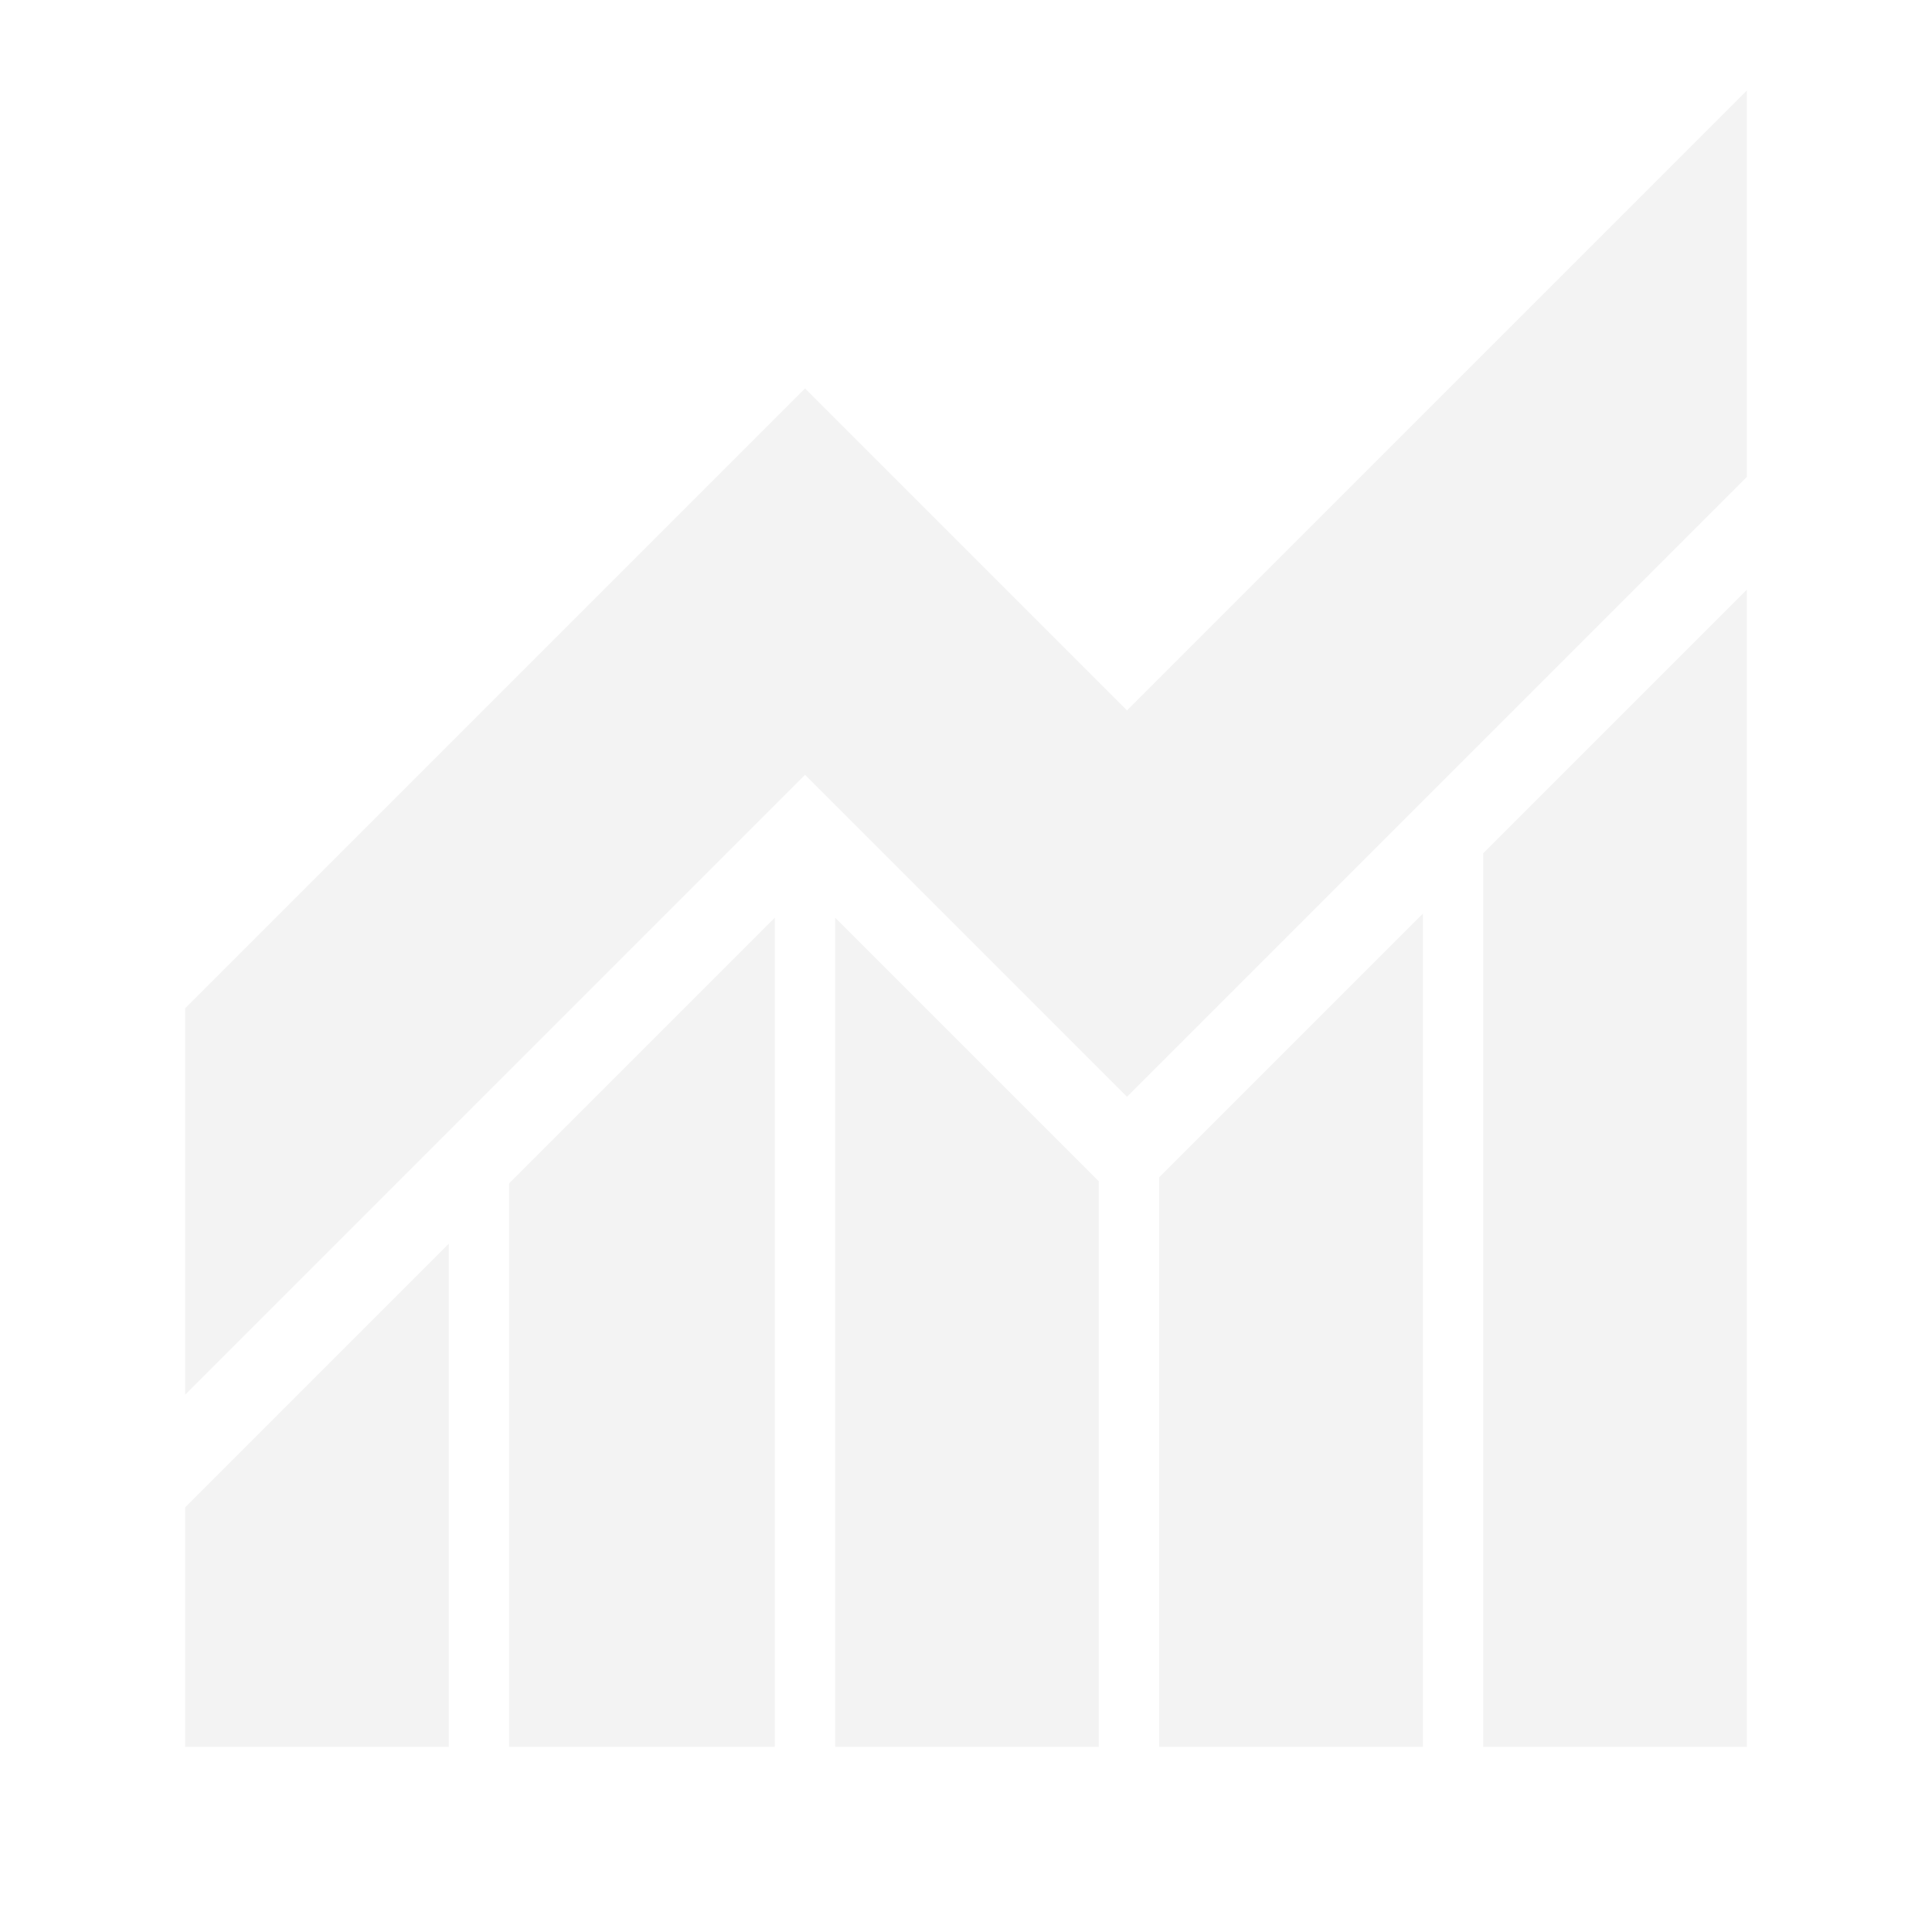
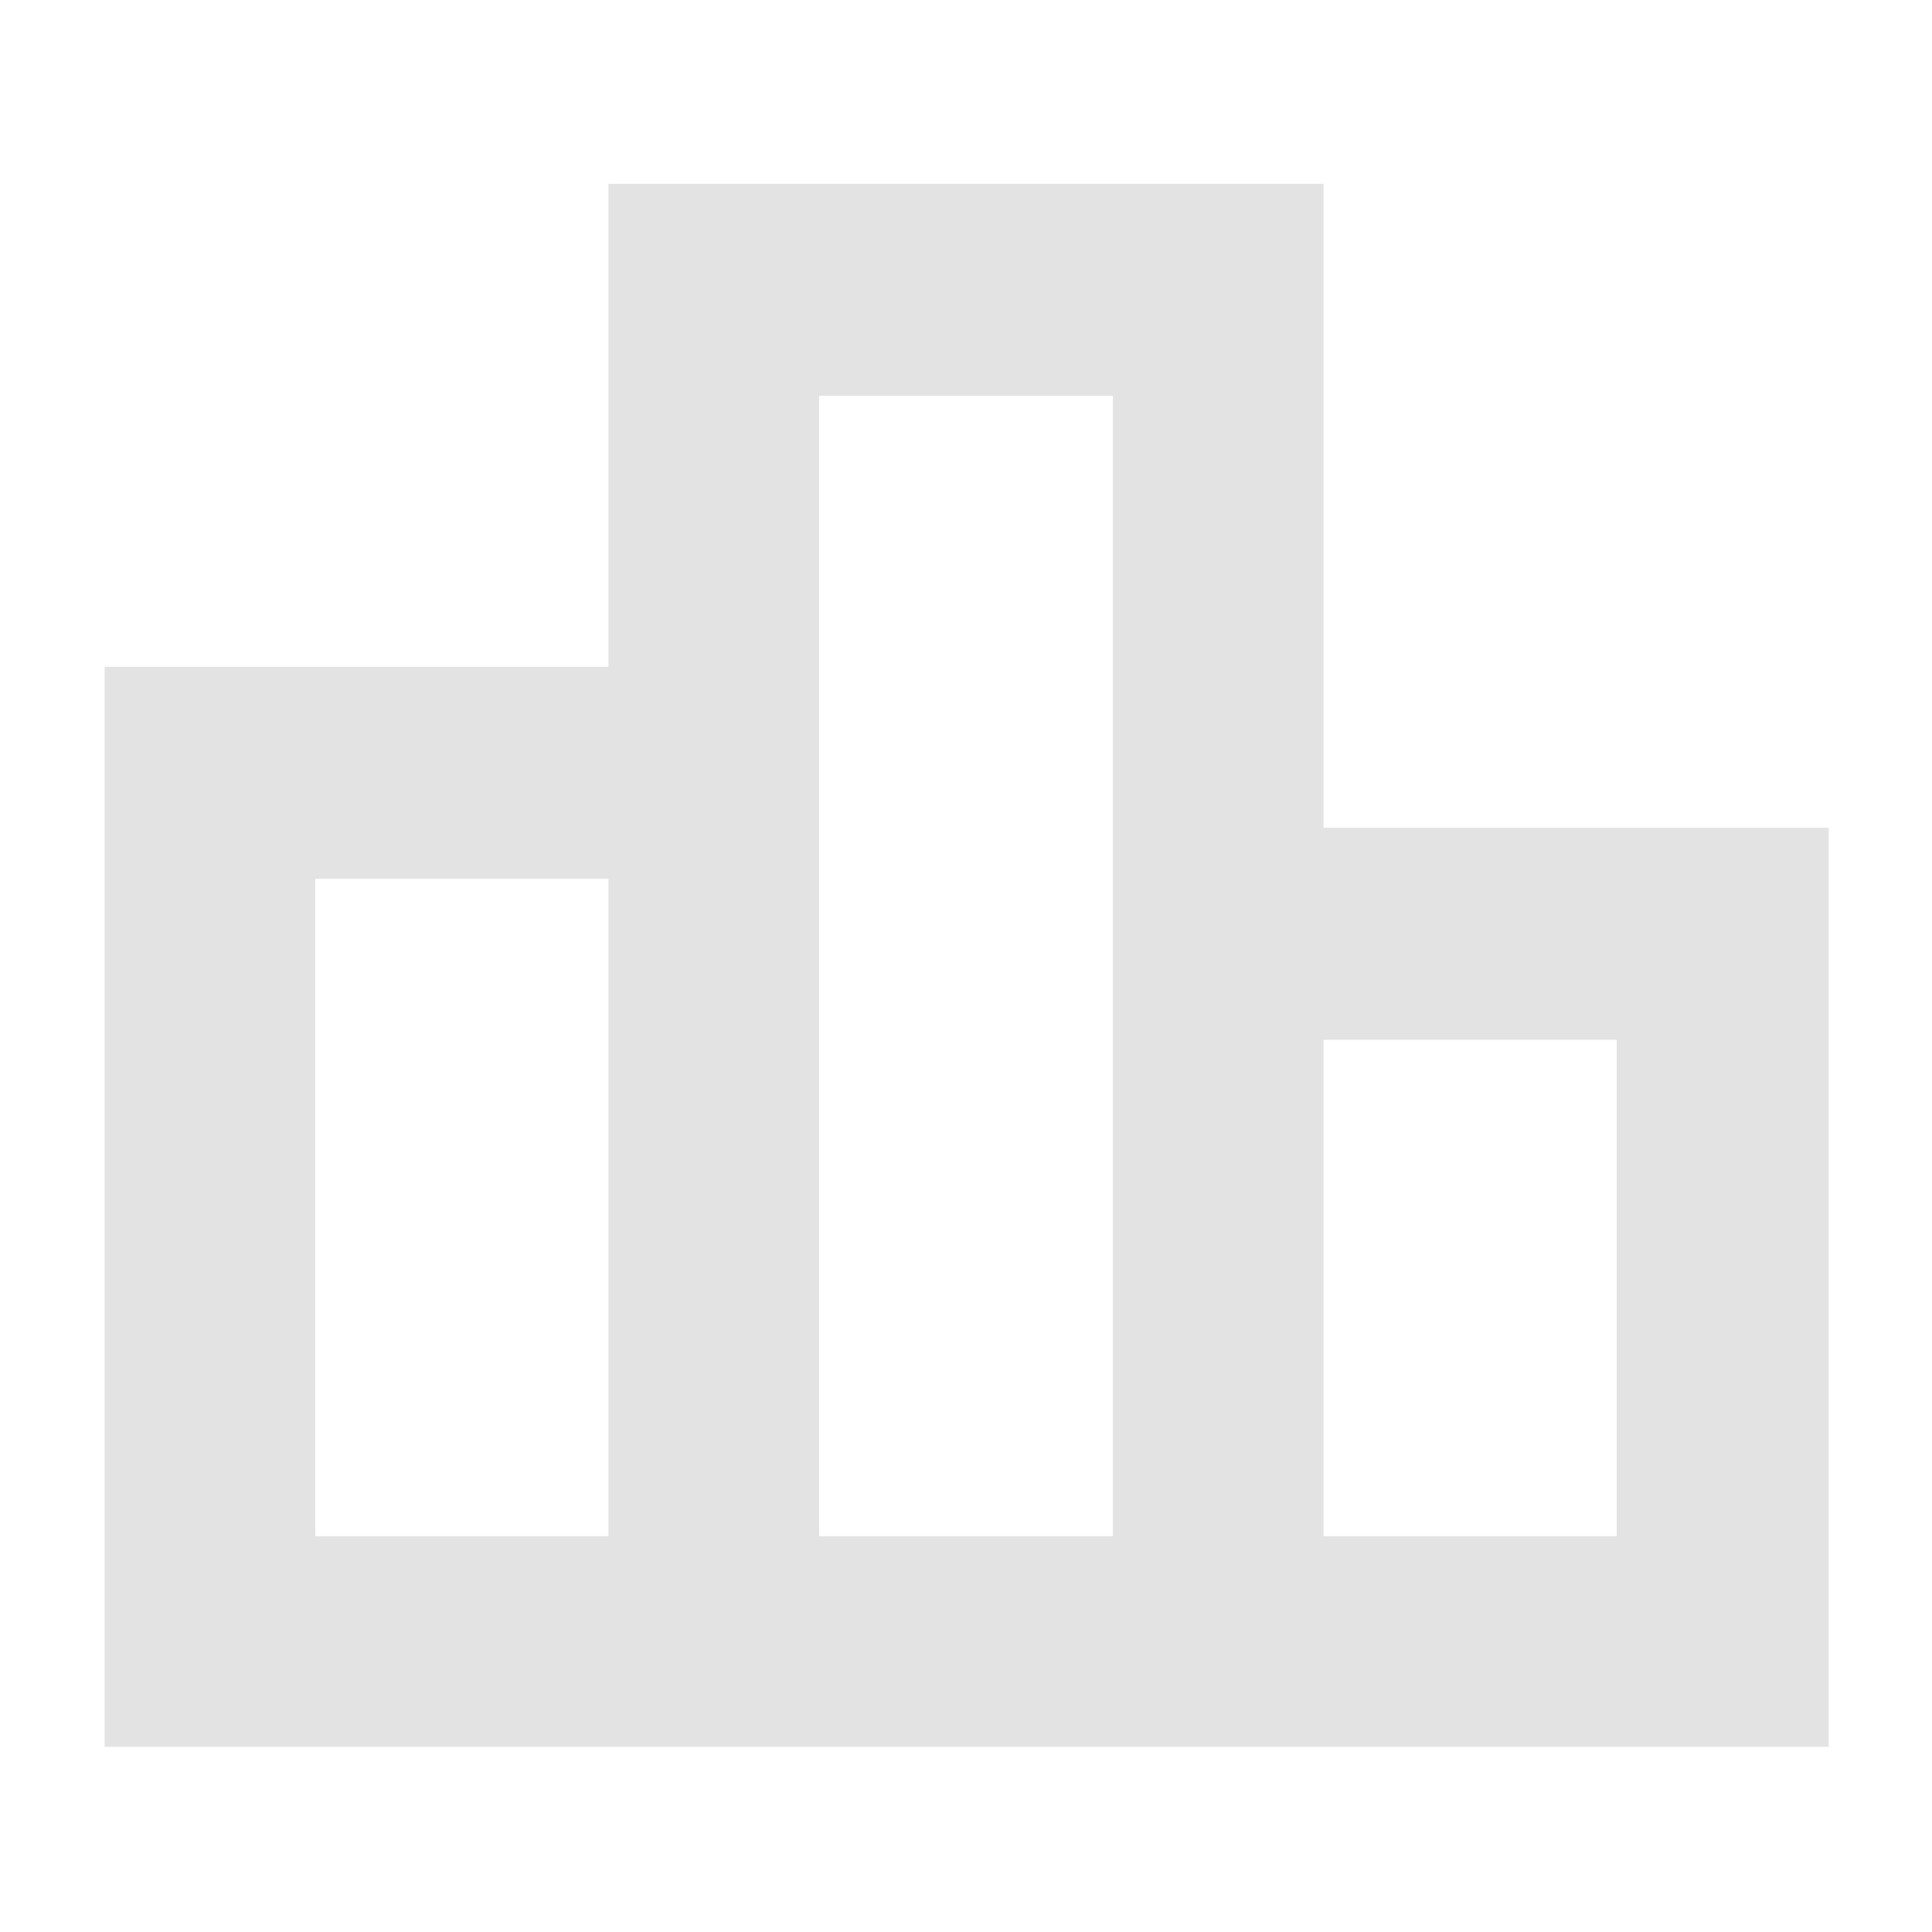
- <svg xmlns="http://www.w3.org/2000/svg" height="24px" viewBox="0 -960 960 960" width="24px" fill="#F3F3F3">
-   <path d="M92-92v-119l131-131v250H92Zm161 0v-280l132-132v412H253Zm162 0v-412l131 131v281H415Zm161 0v-283l131-131v414H576Zm161 0v-444l131-131v575H737ZM92-267v-192l308-308 160 160 308-308v192L560-415 400-575 92-267Z" />
+ <svg xmlns="http://www.w3.org/2000/svg" height="24px" viewBox="0 -960 960 960" width="24px" fill="#e3e3e3">
+   <path d="M156.67-196.67h145.66v-326.66H156.67v326.66Zm250.33 0h146v-566.66H407v566.66Zm250.67 0h145.66v-246.66H657.67v246.66ZM52-92v-536.67h250.33v-240h355.34v320h251V-92H52Z" />
</svg>
